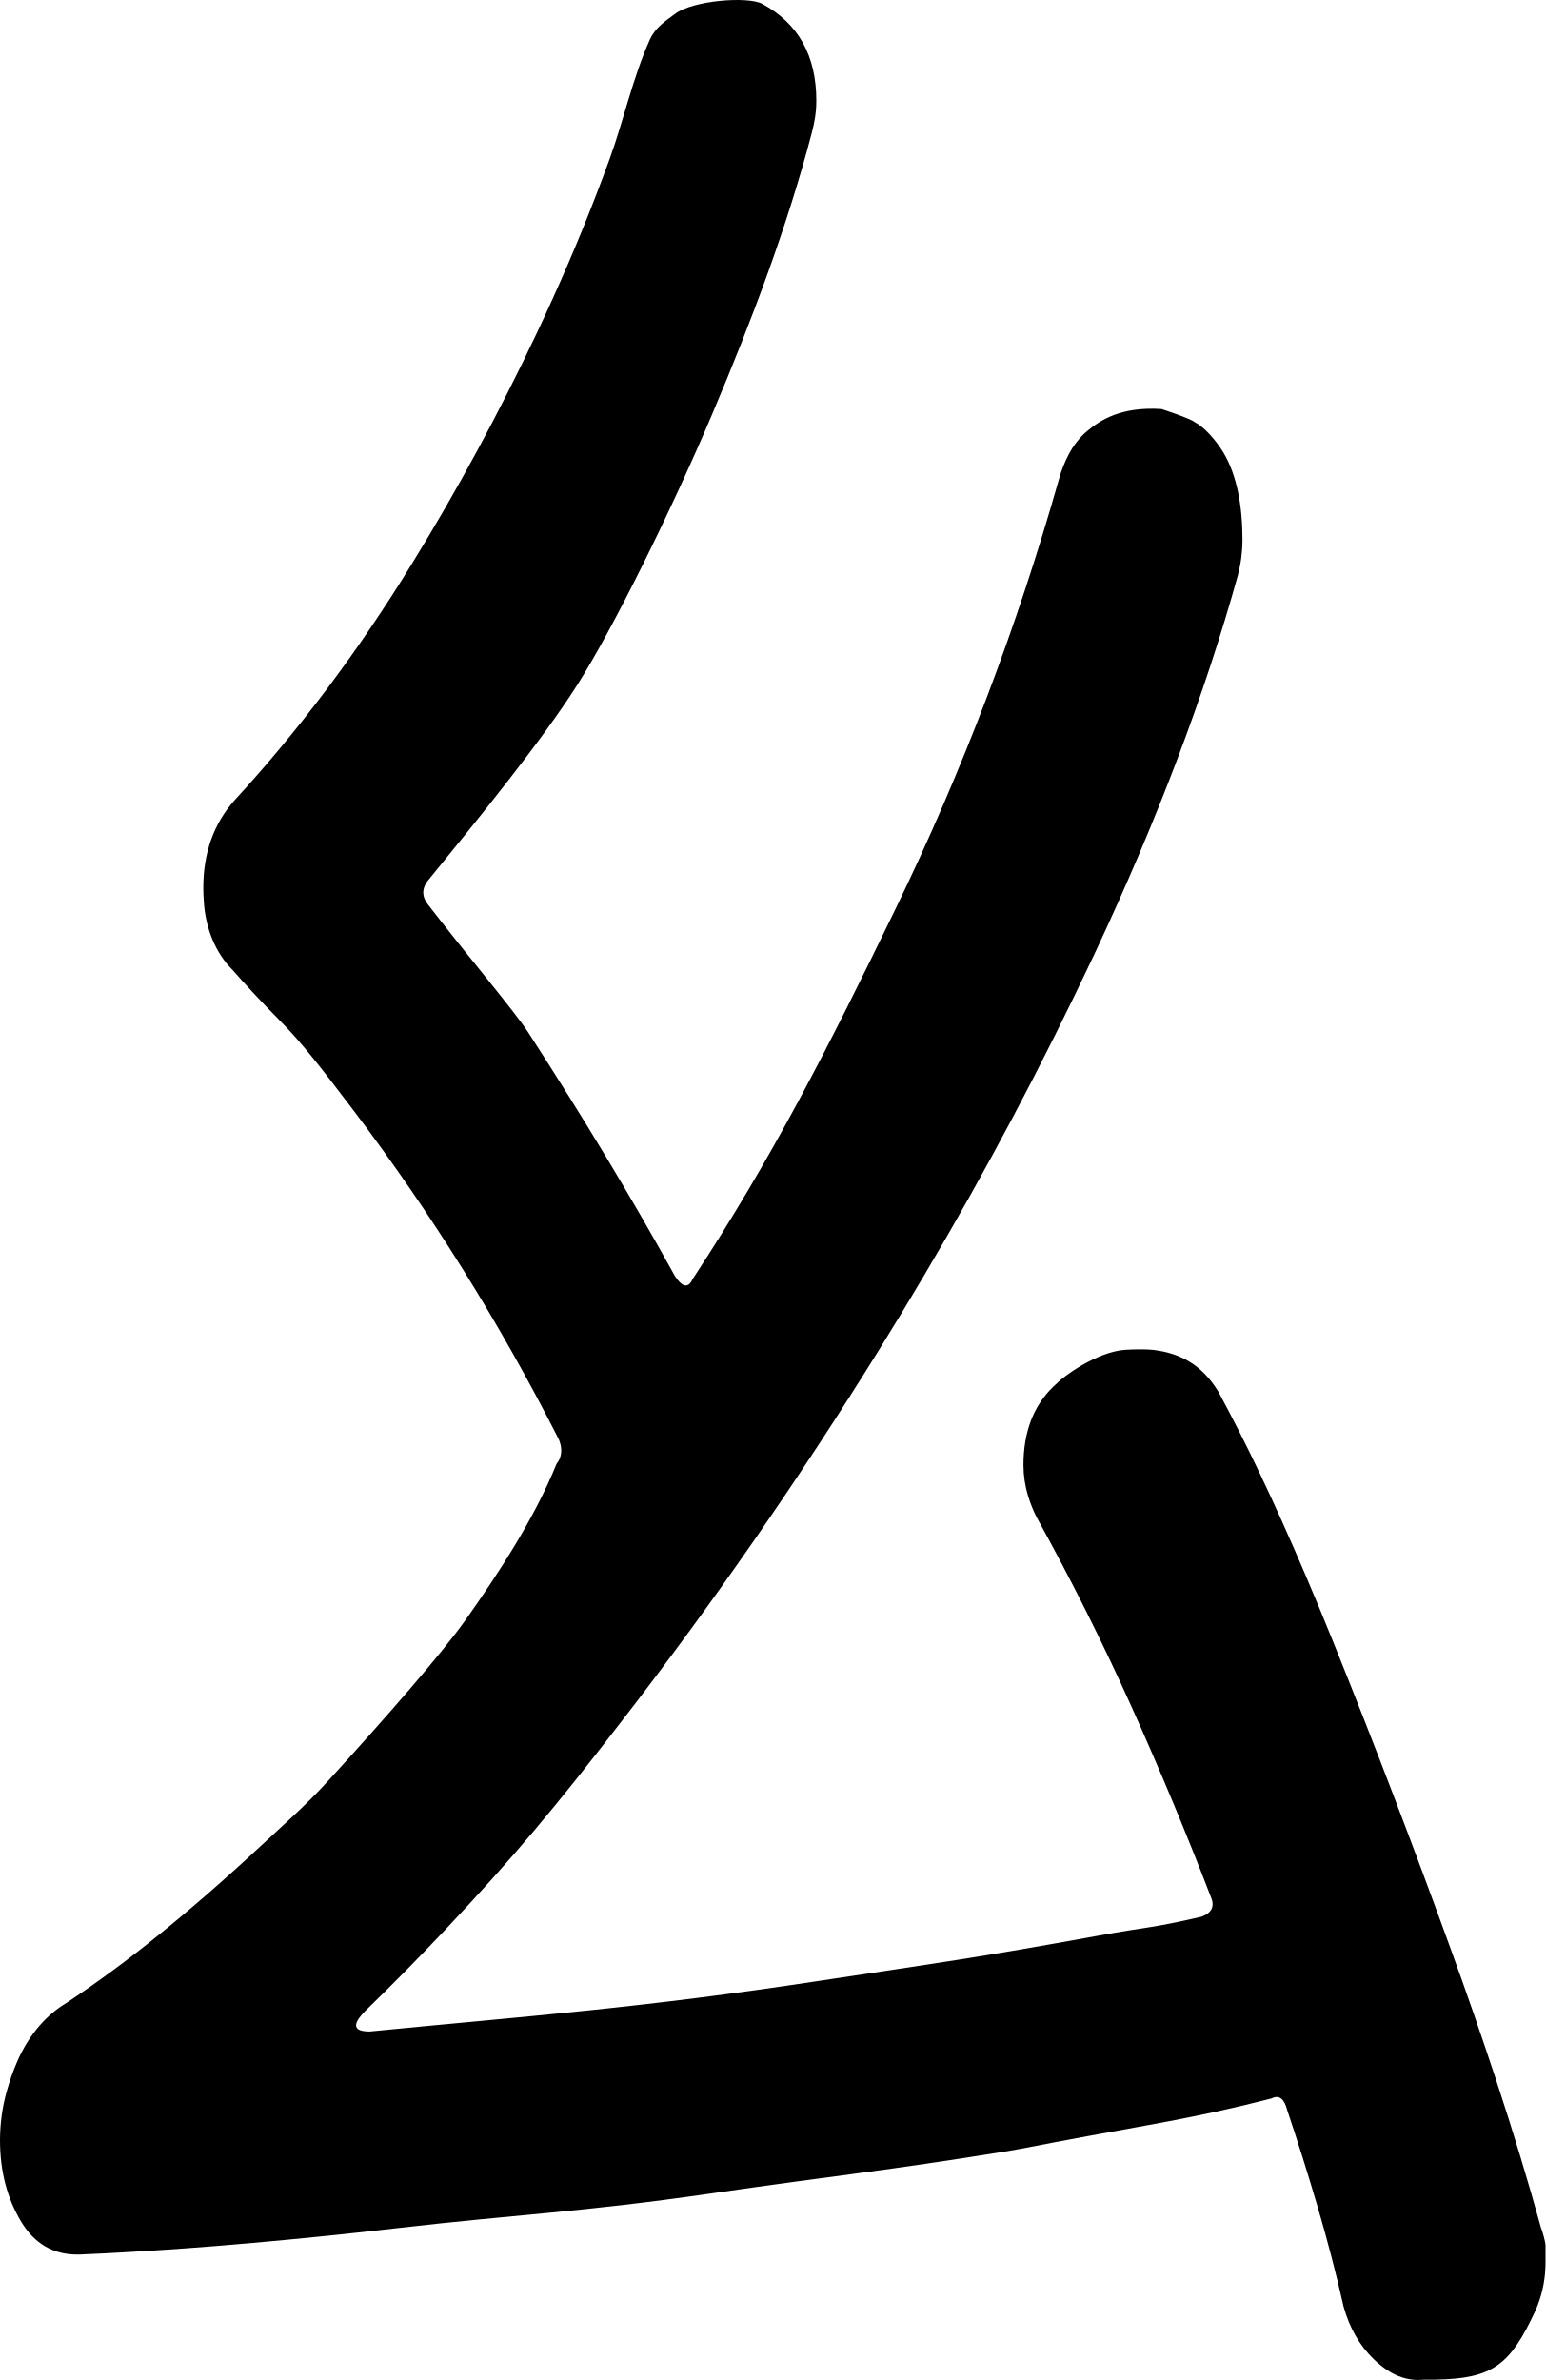
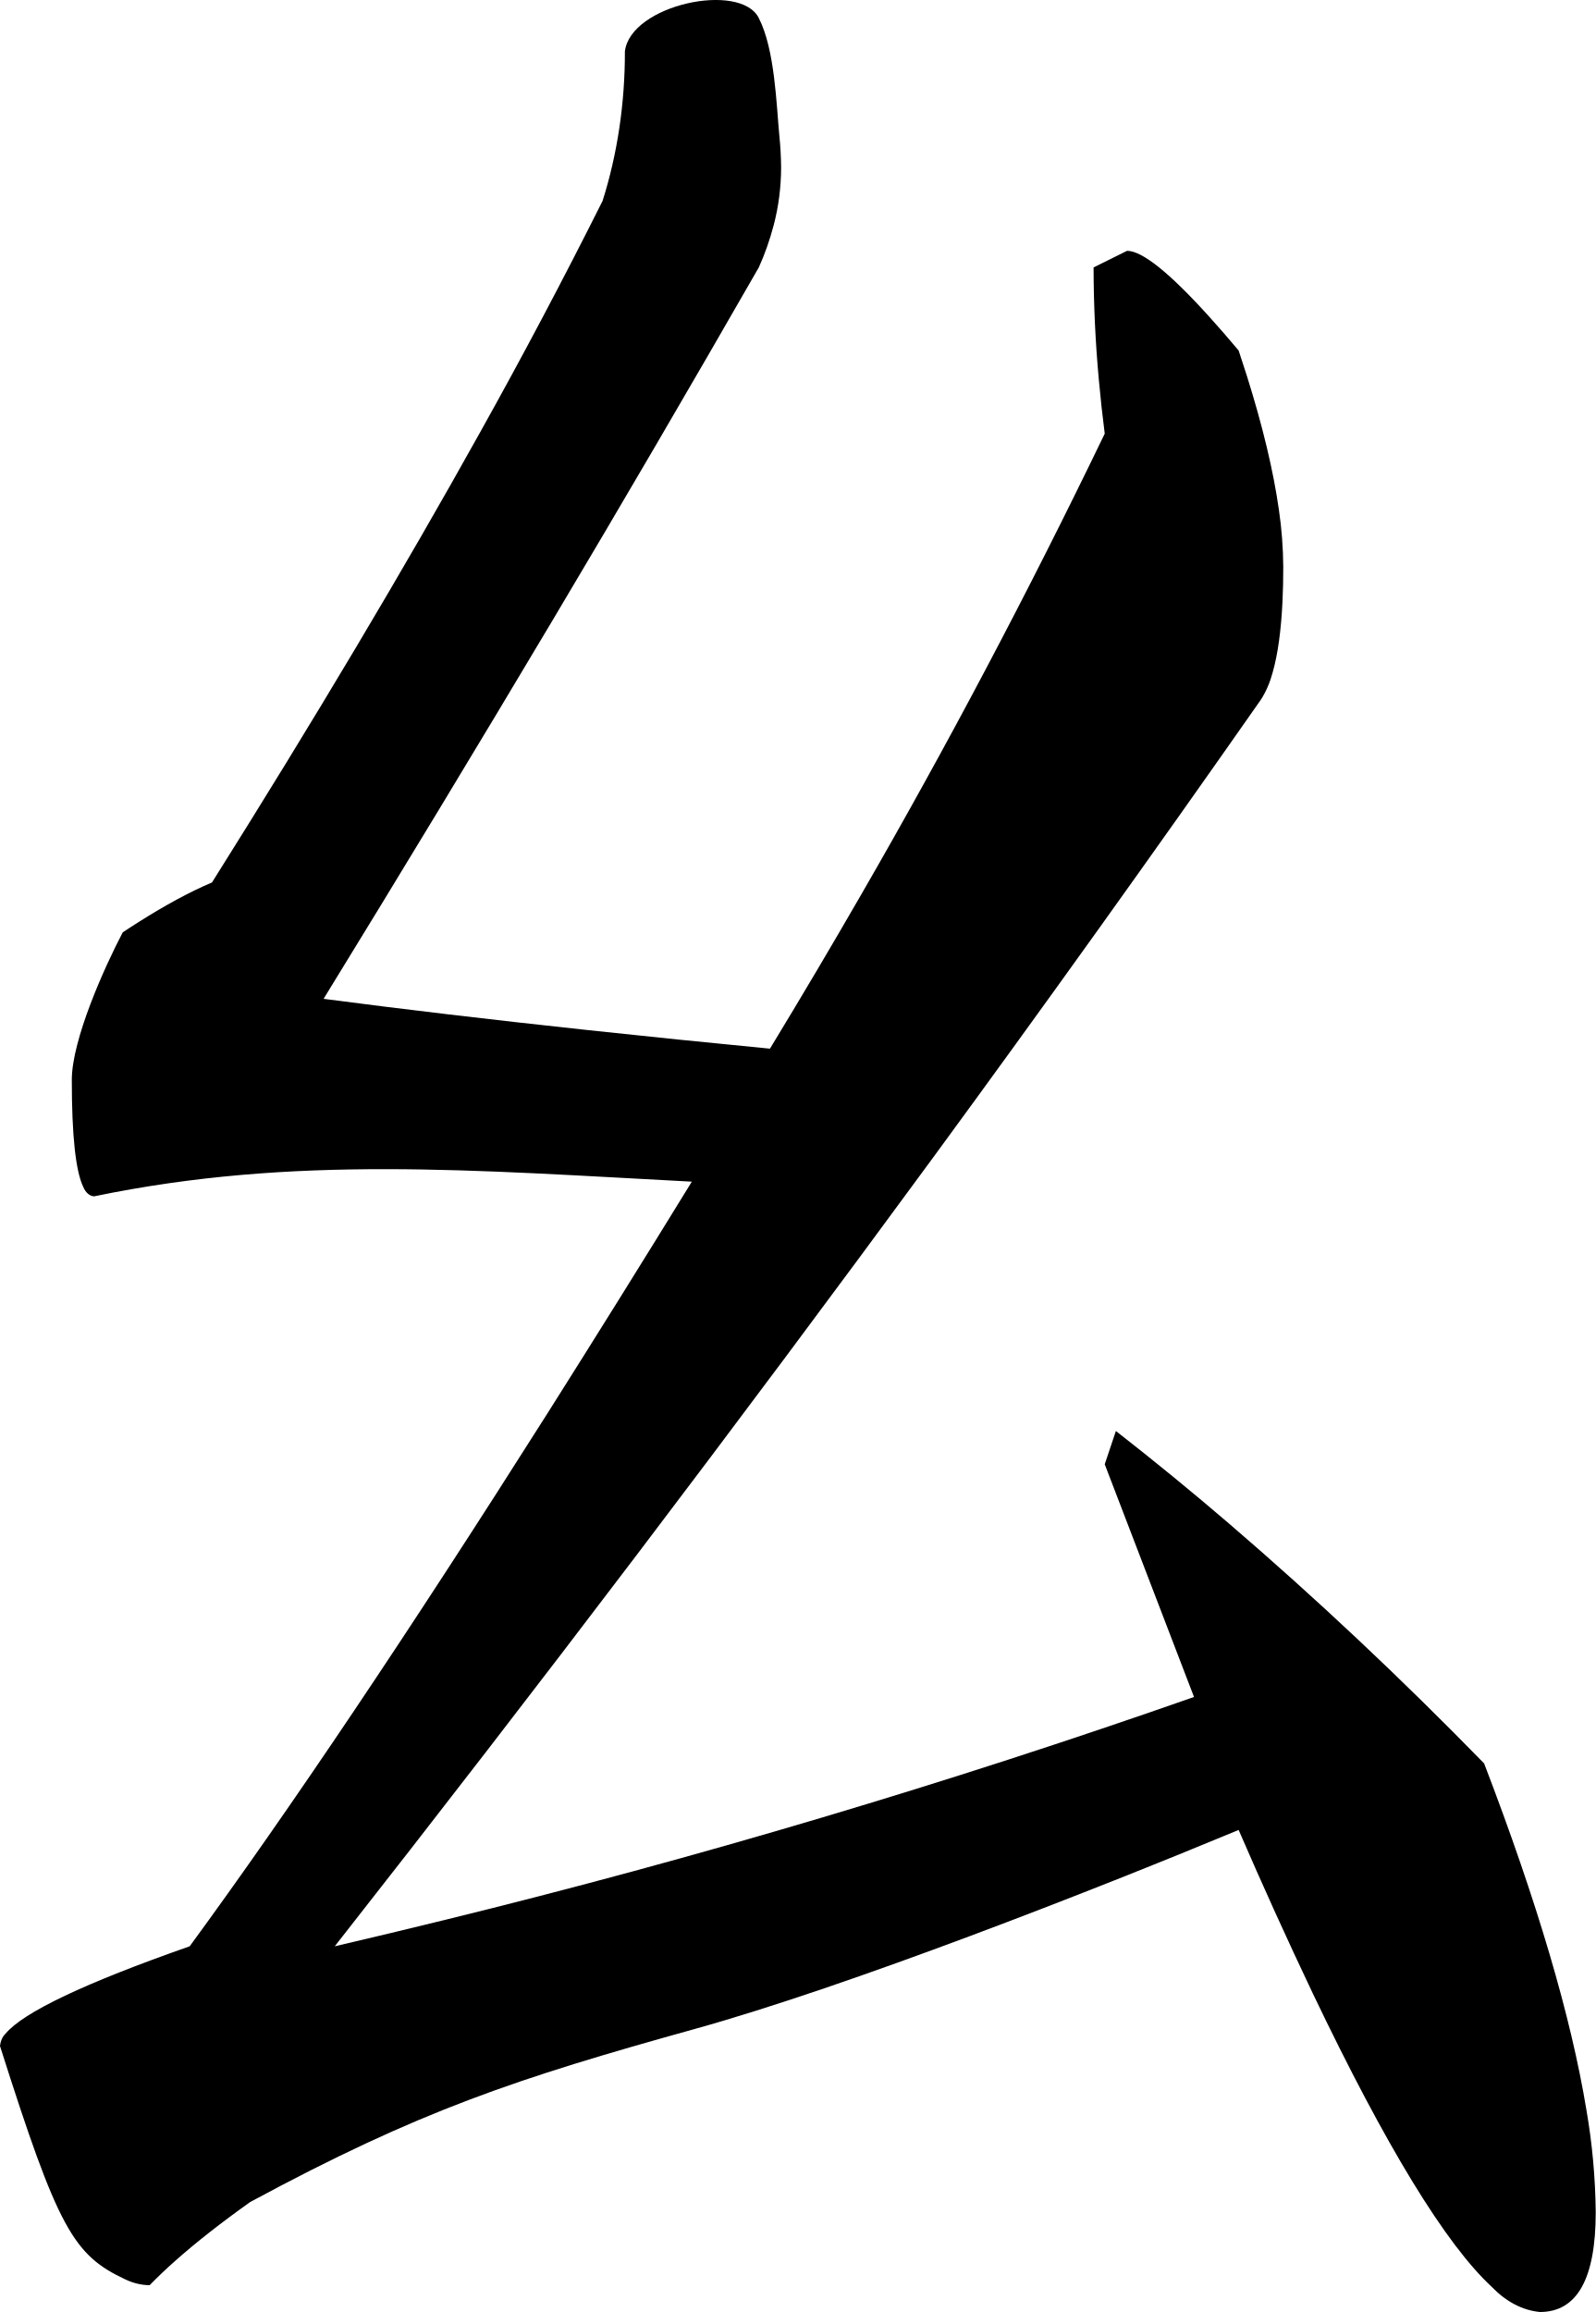
- <svg xmlns="http://www.w3.org/2000/svg" viewBox="419.226 361.747 52.707 81.163" width="52.707" height="81.163">
-   <path d="M 471.433 440.872 C 470.601 442.553 469.95 442.918 467.779 442.9 C 467.714 442.899 467.649 442.91 467.584 442.91 C 467.223 442.907 466.867 442.794 466.545 442.579 C 466.384 442.474 466.23 442.35 466.085 442.21 C 465.598 441.744 465.252 441.144 465.047 440.41 C 464.791 439.277 464.495 438.144 464.163 437.01 C 463.83 435.877 463.484 434.777 463.125 433.71 C 463.024 433.316 462.849 433.181 462.599 433.303 C 462.595 433.306 462.59 433.308 462.586 433.31 C 459.899 433.998 458.529 434.172 455.161 434.81 C 454.601 434.917 454.042 435.031 453.48 435.122 C 449.376 435.785 447.84 435.918 443.457 436.551 C 439.075 437.185 436.884 437.259 432.834 437.725 C 431.152 437.92 429.469 438.092 427.785 438.241 C 426.247 438.377 424.791 438.482 423.417 438.558 C 422.968 438.584 422.519 438.606 422.07 438.625 C 422 438.63 421.931 438.633 421.861 438.632 C 421.041 438.632 420.406 438.263 419.956 437.525 C 419.469 436.725 419.226 435.792 419.226 434.725 C 419.228 434.164 419.304 433.608 419.451 433.08 C 419.546 432.733 419.664 432.397 419.802 432.075 C 420.163 431.234 420.71 430.555 421.373 430.126 C 421.425 430.091 421.478 430.058 421.532 430.025 C 422.583 429.323 423.611 428.565 424.614 427.751 C 425.732 426.85 426.903 425.831 428.123 424.695 C 428.882 423.988 429.669 423.298 430.374 422.525 C 432.457 420.244 434.297 418.126 435.094 417.003 C 436.222 415.412 437.462 413.506 438.191 411.701 C 438.215 411.642 438.265 411.594 438.294 411.532 C 438.395 411.318 438.39 411.083 438.281 410.829 C 438.276 410.82 438.272 410.811 438.267 410.801 C 436.268 406.868 433.962 403.168 431.348 399.701 C 428.734 396.235 429.158 397.093 427.159 394.826 C 426.584 394.261 426.225 393.399 426.176 392.463 C 426.165 392.318 426.159 392.172 426.159 392.026 C 426.159 390.826 426.518 389.826 427.236 389.026 C 429.44 386.626 431.451 383.943 433.271 380.976 C 434.821 378.459 436.249 375.82 437.548 373.073 C 437.727 372.693 437.903 372.311 438.077 371.926 C 438.78 370.374 439.43 368.781 440.022 367.151 C 440.499 365.837 440.806 364.394 441.387 363.099 C 441.575 362.68 441.932 362.455 442.259 362.212 C 442.861 361.765 444.714 361.613 445.219 361.877 C 446.45 362.544 447.065 363.644 447.065 365.177 C 447.065 365.283 447.061 365.389 447.053 365.494 C 447.047 365.573 447.038 365.65 447.026 365.727 C 447.001 365.893 446.963 366.074 446.912 366.272 C 446.912 366.274 446.912 366.276 446.911 366.277 C 446.09 369.411 444.895 372.611 443.511 375.877 C 442.127 379.144 440.118 383.217 438.898 385.127 C 437.678 387.037 435.608 389.584 433.814 391.784 C 433.785 391.822 433.759 391.862 433.735 391.905 C 433.614 392.131 433.641 392.358 433.814 392.584 C 435.182 394.36 436.761 396.215 437.241 396.956 C 439.138 399.89 440.803 402.656 442.238 405.256 C 442.267 405.301 442.297 405.343 442.328 405.383 C 442.543 405.659 442.718 405.65 442.854 405.356 C 445.57 401.223 447.481 397.451 449.762 392.751 C 452.043 388.051 453.901 383.168 455.336 378.101 C 455.419 377.798 455.532 377.509 455.672 377.243 C 455.838 376.928 456.051 376.659 456.297 376.451 C 456.733 376.085 457.441 375.608 458.836 375.696 C 458.836 375.696 459.825 376.015 459.978 376.148 C 460.325 376.329 460.715 376.796 460.941 377.169 C 461.408 377.938 461.598 378.997 461.598 380.156 C 461.598 380.356 461.585 380.556 461.559 380.756 C 461.534 380.956 461.495 381.156 461.444 381.356 C 460.321 385.407 458.702 389.689 456.587 394.202 C 456.579 394.22 456.57 394.238 456.562 394.256 C 454.775 398.051 452.832 401.717 450.742 405.24 C 450.242 406.087 449.734 406.925 449.219 407.756 C 446.451 412.223 443.491 416.49 440.339 420.556 C 438.156 423.382 436.782 425.036 434.397 427.57 C 433.506 428.513 432.602 429.432 431.681 430.325 C 431.645 430.362 431.61 430.399 431.576 430.438 C 431.246 430.814 431.313 431.009 431.776 431.024 C 431.796 431.025 431.815 431.025 431.835 431.025 C 437.269 430.492 441.022 430.235 447.148 429.301 C 451.206 428.687 452.521 428.516 456.666 427.76 C 458.405 427.443 458.474 427.513 460.203 427.11 C 460.562 426.977 460.664 426.744 460.51 426.41 C 459.69 424.277 458.794 422.127 457.819 419.96 C 456.845 417.794 455.769 415.644 454.59 413.51 C 454.466 413.272 454.364 413.018 454.283 412.75 C 454.183 412.419 454.13 412.066 454.129 411.71 C 454.129 410.581 454.469 409.688 455.151 409.03 C 455.194 408.989 455.238 408.949 455.282 408.91 C 455.443 408.728 456.614 407.84 457.614 407.777 C 457.922 407.758 458.354 407.755 458.568 407.782 C 459.476 407.896 460.209 408.281 460.771 409.198 C 460.775 409.206 460.78 409.214 460.784 409.222 C 461.278 410.136 461.75 411.068 462.201 412.018 C 462.704 413.074 463.219 414.22 463.745 415.454 C 464.072 416.222 464.393 416.995 464.706 417.772 C 466.09 421.206 467.422 424.689 468.704 428.222 C 469.236 429.685 469.747 431.161 470.238 432.648 C 470.833 434.456 471.346 436.147 471.779 437.722 C 471.82 437.802 471.932 438.204 471.933 438.322 L 471.933 438.922 C 471.931 439.421 471.839 439.912 471.666 440.356 C 471.598 440.535 471.515 440.706 471.433 440.872 Z" id="path-4" style="" />
+ <svg xmlns="http://www.w3.org/2000/svg" viewBox="424.614 334.251 53.066 76.876" width="53.066px" height="76.876px">
+   <path d="M 461.352 382.939 L 461.723 381.833 C 462.999 382.828 464.262 383.861 465.51 384.932 C 468.399 387.415 471.221 390.069 473.969 392.887 C 475.728 397.472 476.861 401.311 477.37 404.406 C 477.564 405.519 477.668 406.661 477.68 407.811 C 477.68 410.022 477.061 411.127 475.824 411.127 C 475.252 411.073 474.702 410.787 474.232 410.3 C 472.692 408.879 470.707 405.628 468.277 400.546 C 467.426 398.757 466.602 396.941 465.805 395.099 C 460.94 397.12 452.849 400.29 447.726 401.714 C 441.79 403.364 438.557 404.435 432.931 407.472 C 431.953 408.169 431.121 408.821 430.435 409.432 C 430.148 409.685 429.866 409.953 429.591 410.236 C 429.318 410.233 429.046 410.169 428.786 410.045 C 427.044 409.231 426.541 408.343 424.614 402.284 C 424.632 402.114 424.699 401.964 424.797 401.874 C 425.392 401.159 427.433 400.19 430.922 398.967 C 434.262 394.406 438.228 388.499 442.82 381.246 C 444.433 378.694 446.033 376.127 447.621 373.542 C 440.356 373.163 434.402 372.651 427.744 374.03 C 427.597 374.023 427.462 373.908 427.385 373.722 C 427.13 373.199 427.002 372.012 427.002 370.161 C 427 368.826 428.09 366.404 428.696 365.252 C 428.873 365.135 429.051 365.018 429.229 364.907 C 429.675 364.625 430.099 364.375 430.502 364.157 C 430.885 363.949 431.272 363.76 431.664 363.593 C 435.077 358.164 438.051 353.17 440.588 348.611 C 441.988 346.104 443.344 343.544 444.653 340.931 C 445.146 339.376 445.399 337.677 445.395 335.958 C 445.588 334.403 449.238 333.633 449.848 334.851 C 450.387 335.903 450.433 337.751 450.532 338.772 C 450.568 339.12 450.587 339.473 450.59 339.826 C 450.588 340.481 450.504 341.132 450.342 341.743 C 450.212 342.235 450.047 342.704 449.848 343.143 C 447.584 347.089 445.296 351.004 442.983 354.889 C 440.469 359.11 437.933 363.301 435.375 367.463 C 438.004 367.808 440.922 368.154 444.131 368.499 C 446.16 368.717 448.189 368.924 450.219 369.12 C 451.243 367.436 452.252 365.732 453.246 364.009 C 456.097 359.074 458.802 353.956 461.352 348.67 C 461.276 348.076 461.21 347.479 461.156 346.88 C 461.042 345.641 460.983 344.393 460.981 343.143 L 462.094 342.591 C 462.597 342.591 463.507 343.32 464.826 344.78 C 465.157 345.146 465.483 345.522 465.805 345.906 C 465.898 346.183 465.989 346.463 466.078 346.746 C 466.606 348.423 466.961 349.91 467.144 351.202 C 467.236 351.822 467.284 352.457 467.289 353.093 C 467.29 353.481 467.281 353.871 467.263 354.26 C 467.216 355.225 467.108 356.007 466.938 356.606 C 466.848 356.943 466.715 357.251 466.547 357.513 C 462.954 362.649 459.321 367.723 455.649 372.735 C 449.114 381.645 442.479 390.391 435.746 398.967 C 436.978 398.68 438.209 398.385 439.44 398.082 C 447.788 396.034 456.086 393.565 464.321 390.677 L 461.352 382.939 Z" id="path-50" vector-effect="non-scaling-stroke" style="" transform="matrix(1, 0, 0, 1, -2.842170943040401e-14, 0)" />
</svg>
